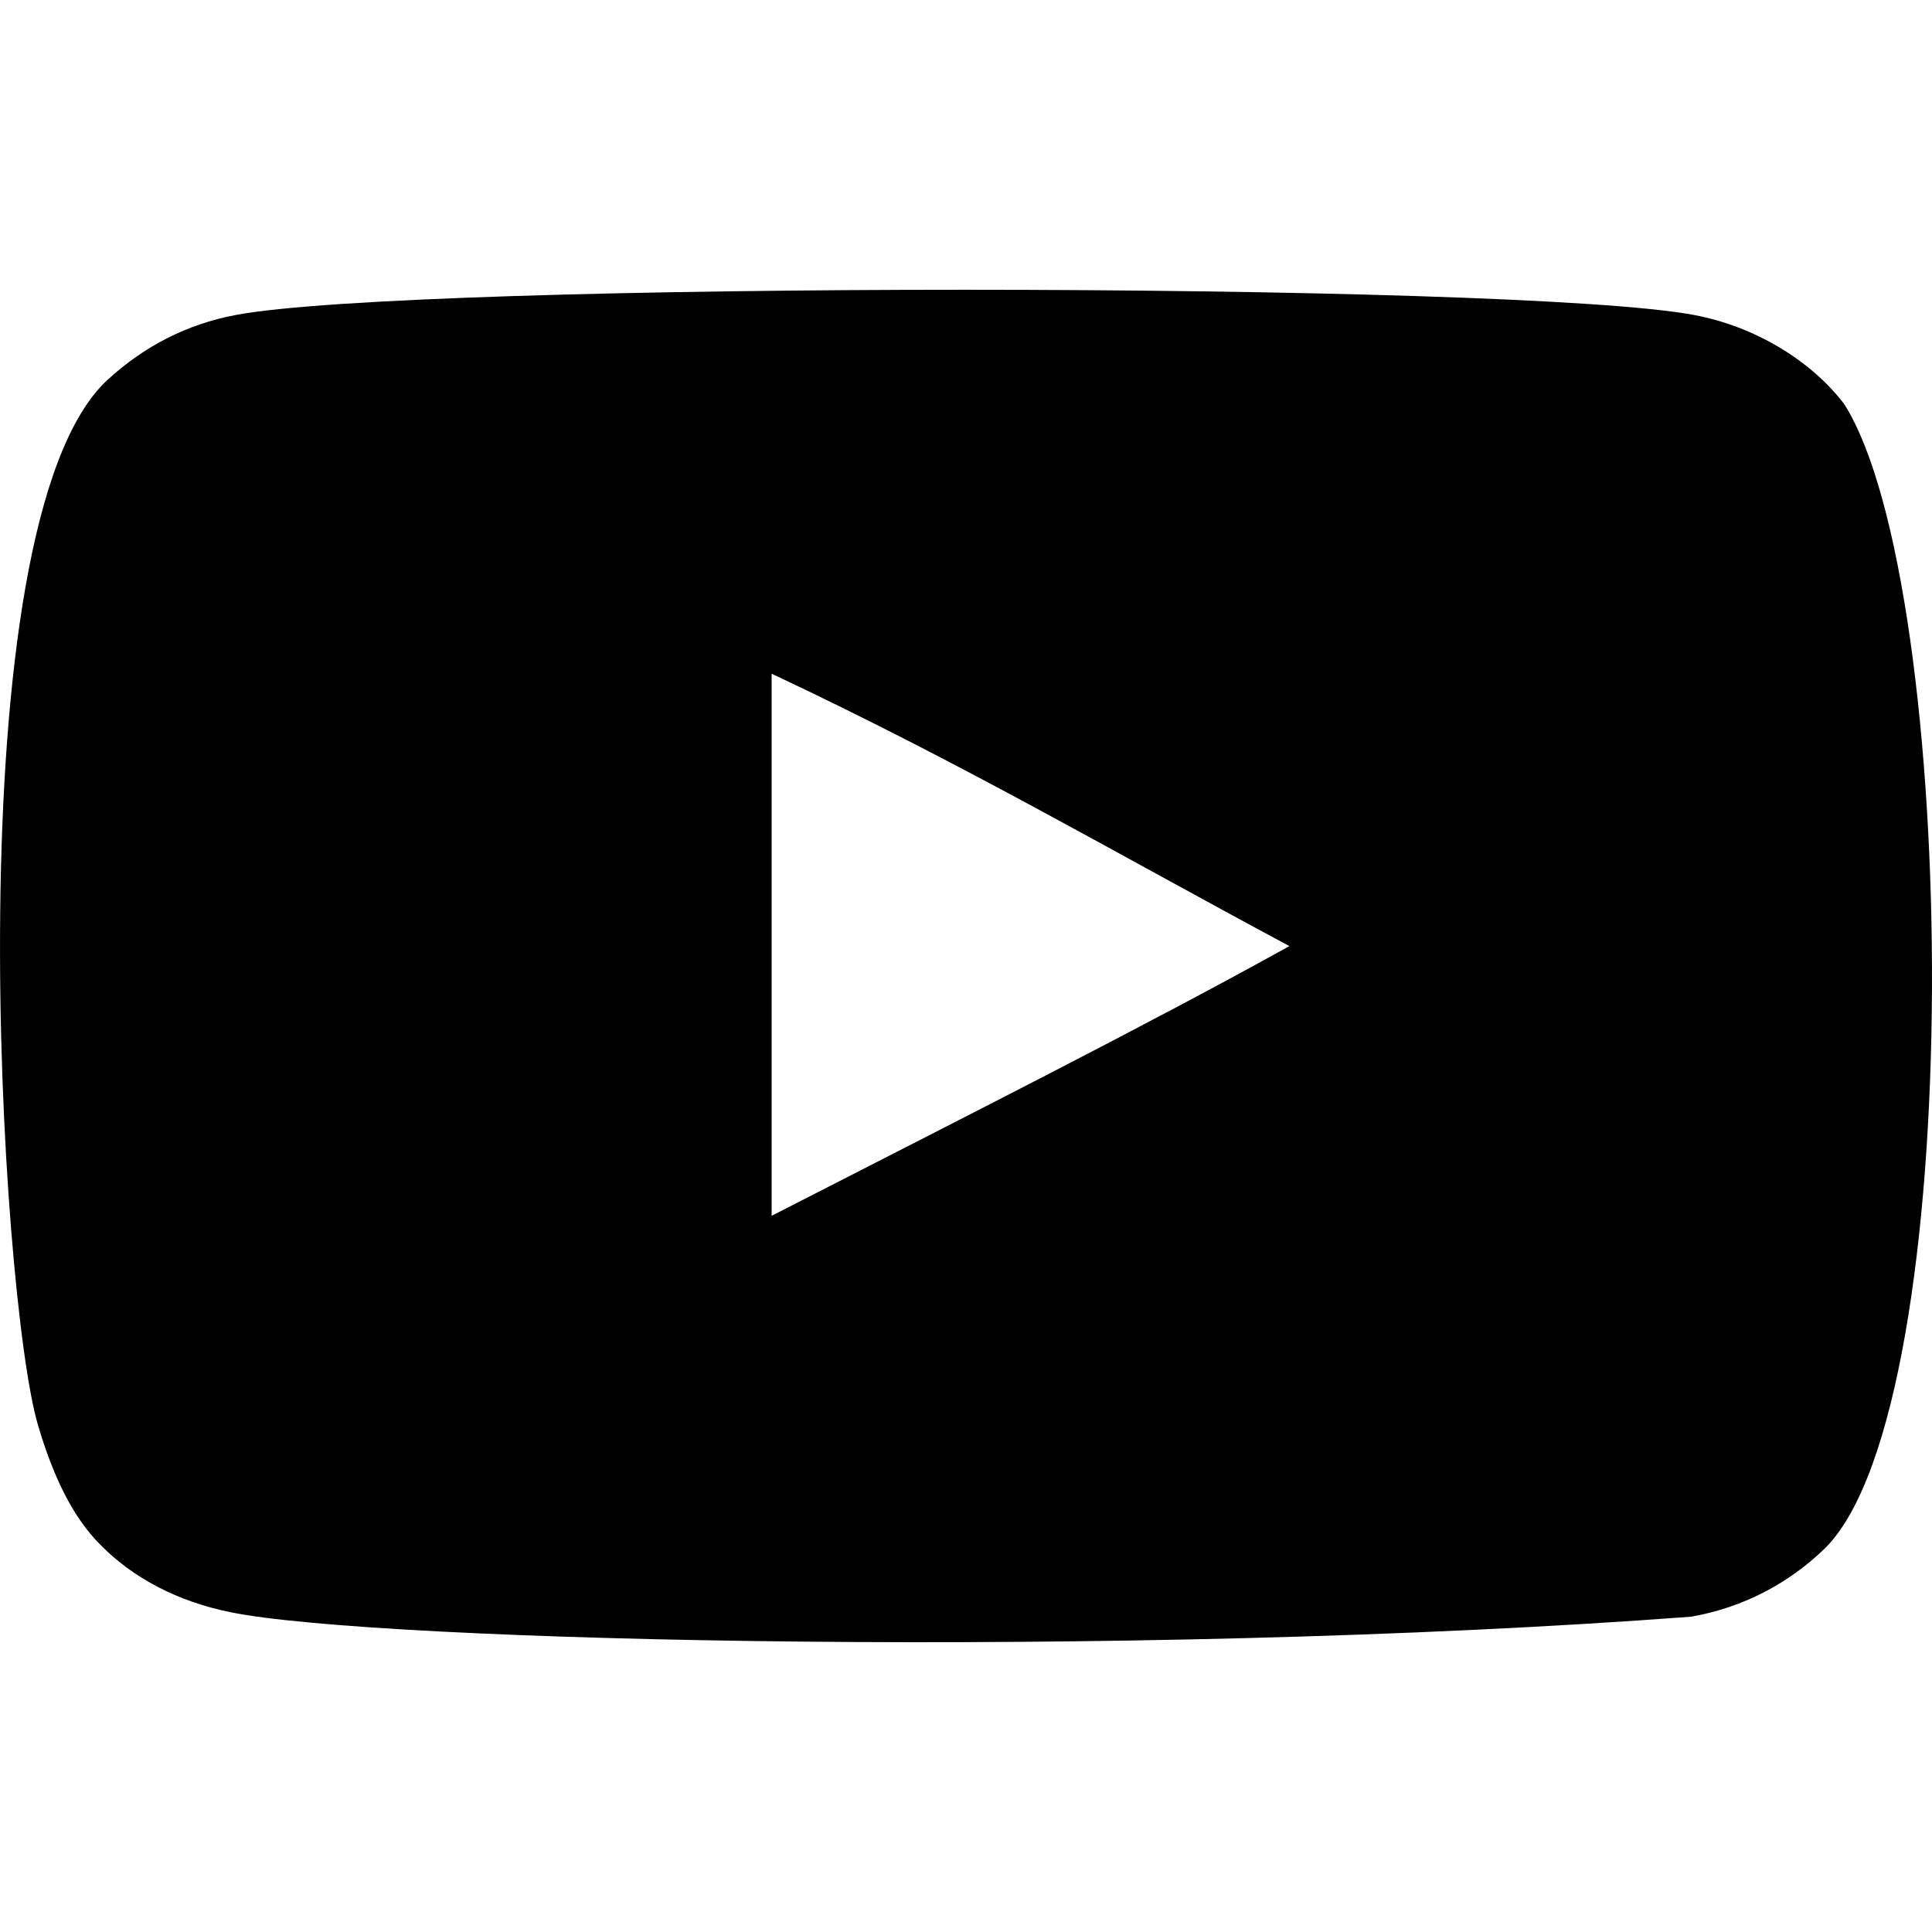
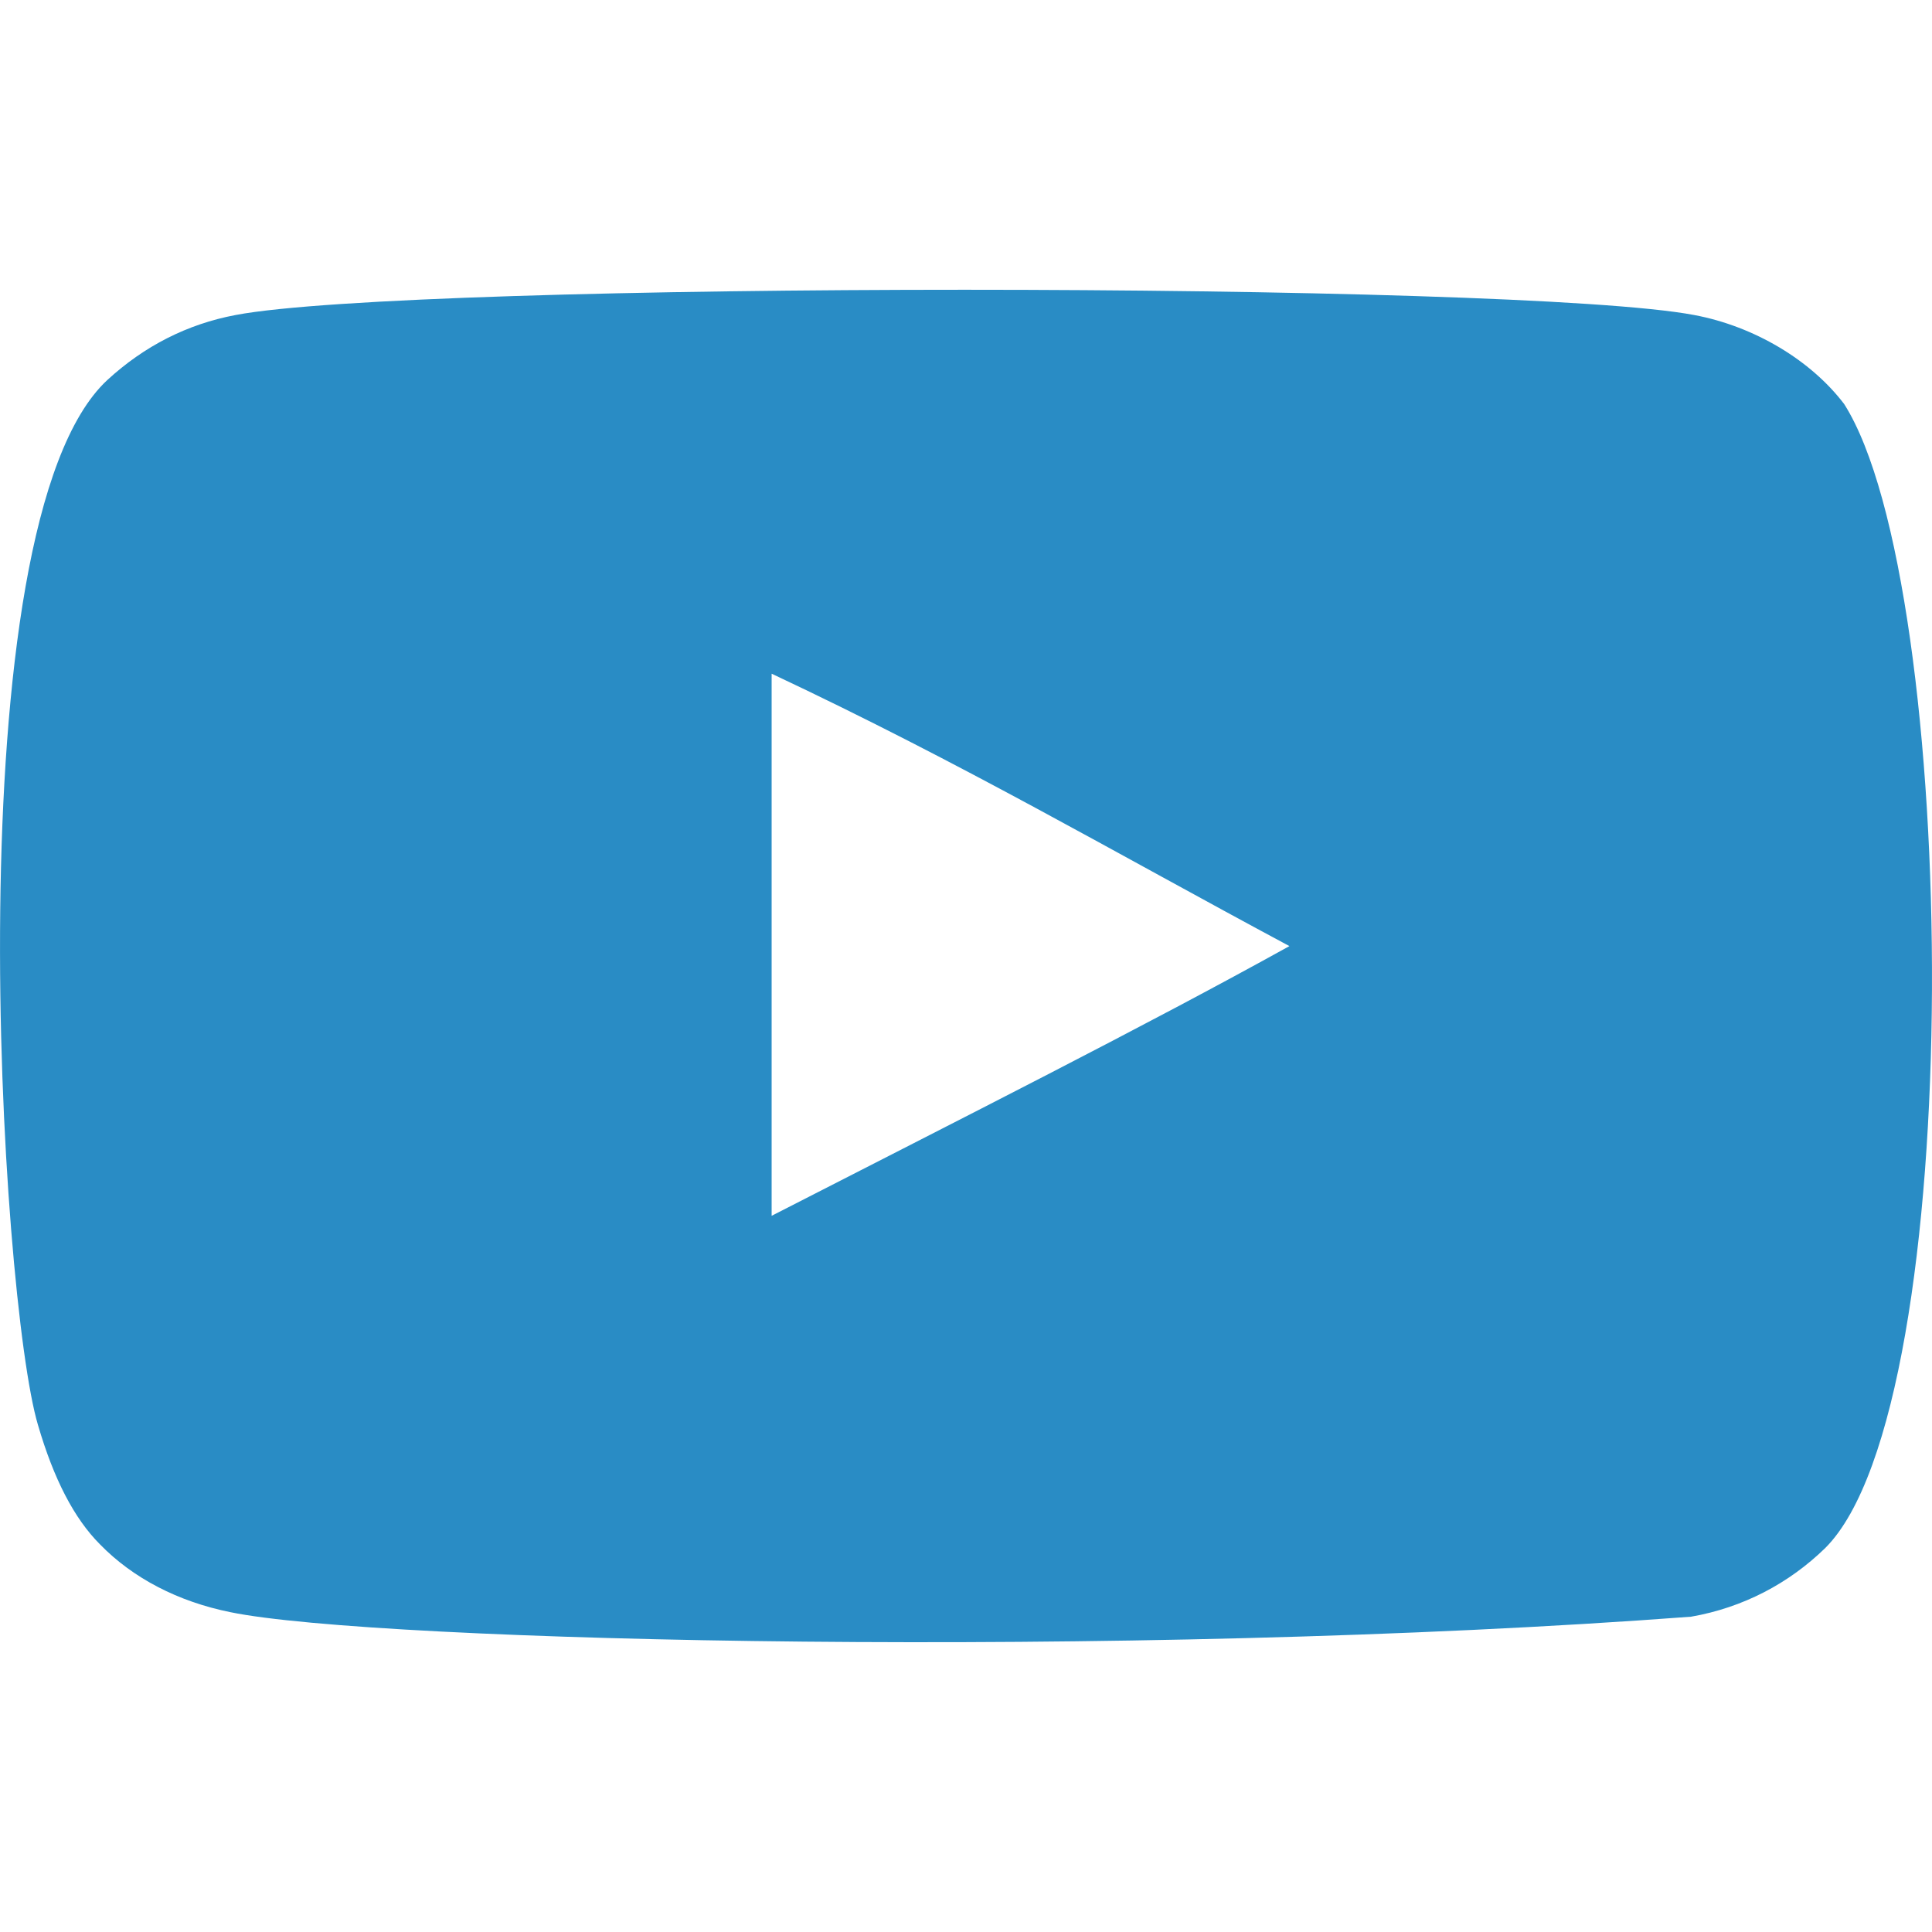
<svg xmlns="http://www.w3.org/2000/svg" width="20px" height="20px" viewBox="0 -3 20 20" version="1.1">
-   <defs>
- 
- </defs>
+   <defs />
  <g id="Page-1" stroke="none" stroke-width="1" fill="none" fill-rule="evenodd">
-     <g id="Dribbble-Light-Preview" transform="translate(-300, -7442)" fill="#000000">
+     <g id="Dribbble-Light-Preview" transform="translate(-300, -7442)" fill="rgb(41, 140, 197)">
      <g id="icons" transform="translate(56, 160)">
-         <path d="M251.988,7291.586 L251.988,7285.974 C253.981,7286.912 255.524,7287.817 257.348,7288.794 C255.843,7289.628 253.981,7290.565 251.988,7291.586 M263.091,7283.183 C262.747,7282.73 262.162,7282.378 261.538,7282.261 C259.705,7281.913 248.271,7281.912 246.439,7282.261 C245.939,7282.355 245.494,7282.582 245.111,7282.934 C243.5,7284.429 244.005,7292.452 244.393,7293.751 C244.557,7294.313 244.768,7294.719 245.034,7294.986 C245.376,7295.338 245.845,7295.58 246.384,7295.689 C247.893,7296.001 255.668,7296.175 261.506,7295.736 C262.044,7295.642 262.52,7295.391 262.896,7295.024 C264.386,7293.535 264.284,7285.062 263.091,7283.183" id="youtube-[#168]">
- 
- </path>
+         <path d="M251.988,7291.586 L251.988,7285.974 C253.981,7286.912 255.524,7287.817 257.348,7288.794 C255.843,7289.628 253.981,7290.565 251.988,7291.586 M263.091,7283.183 C262.747,7282.73 262.162,7282.378 261.538,7282.261 C259.705,7281.913 248.271,7281.912 246.439,7282.261 C245.939,7282.355 245.494,7282.582 245.111,7282.934 C243.5,7284.429 244.005,7292.452 244.393,7293.751 C244.557,7294.313 244.768,7294.719 245.034,7294.986 C245.376,7295.338 245.845,7295.58 246.384,7295.689 C247.893,7296.001 255.668,7296.175 261.506,7295.736 C262.044,7295.642 262.52,7295.391 262.896,7295.024 C264.386,7293.535 264.284,7285.062 263.091,7283.183" id="youtube-[#168]" />
      </g>
    </g>
  </g>
</svg>
